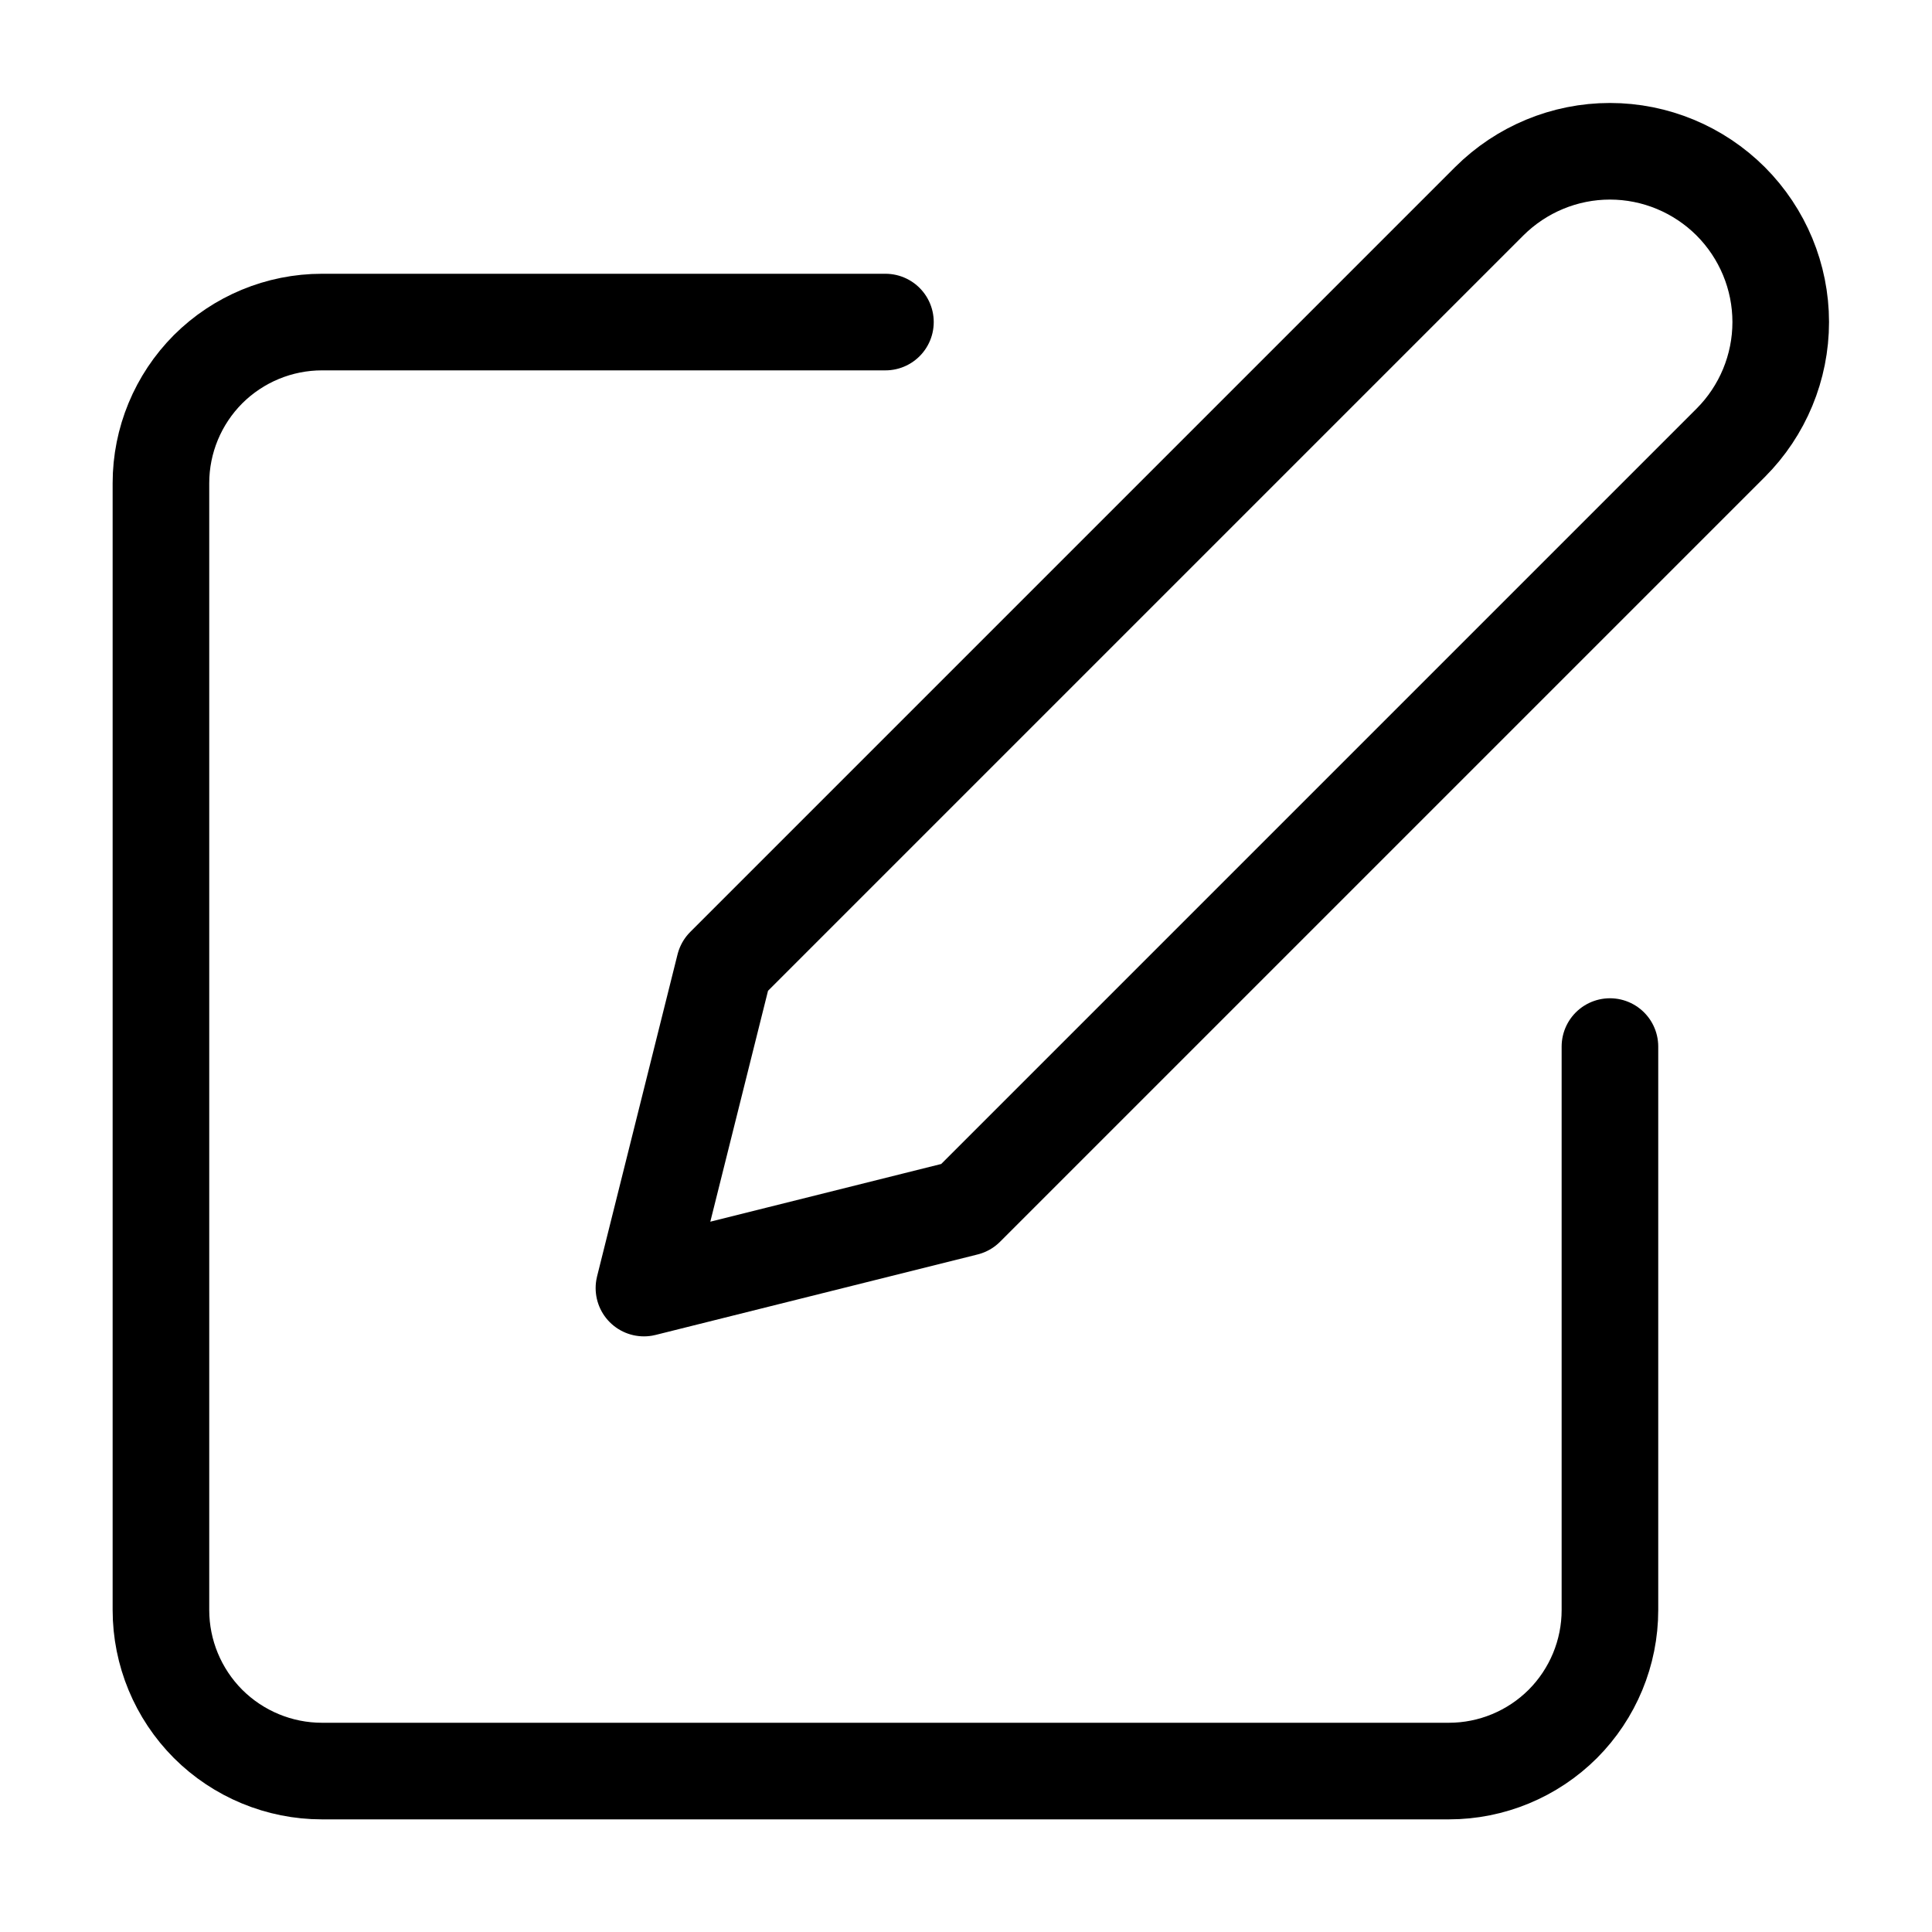
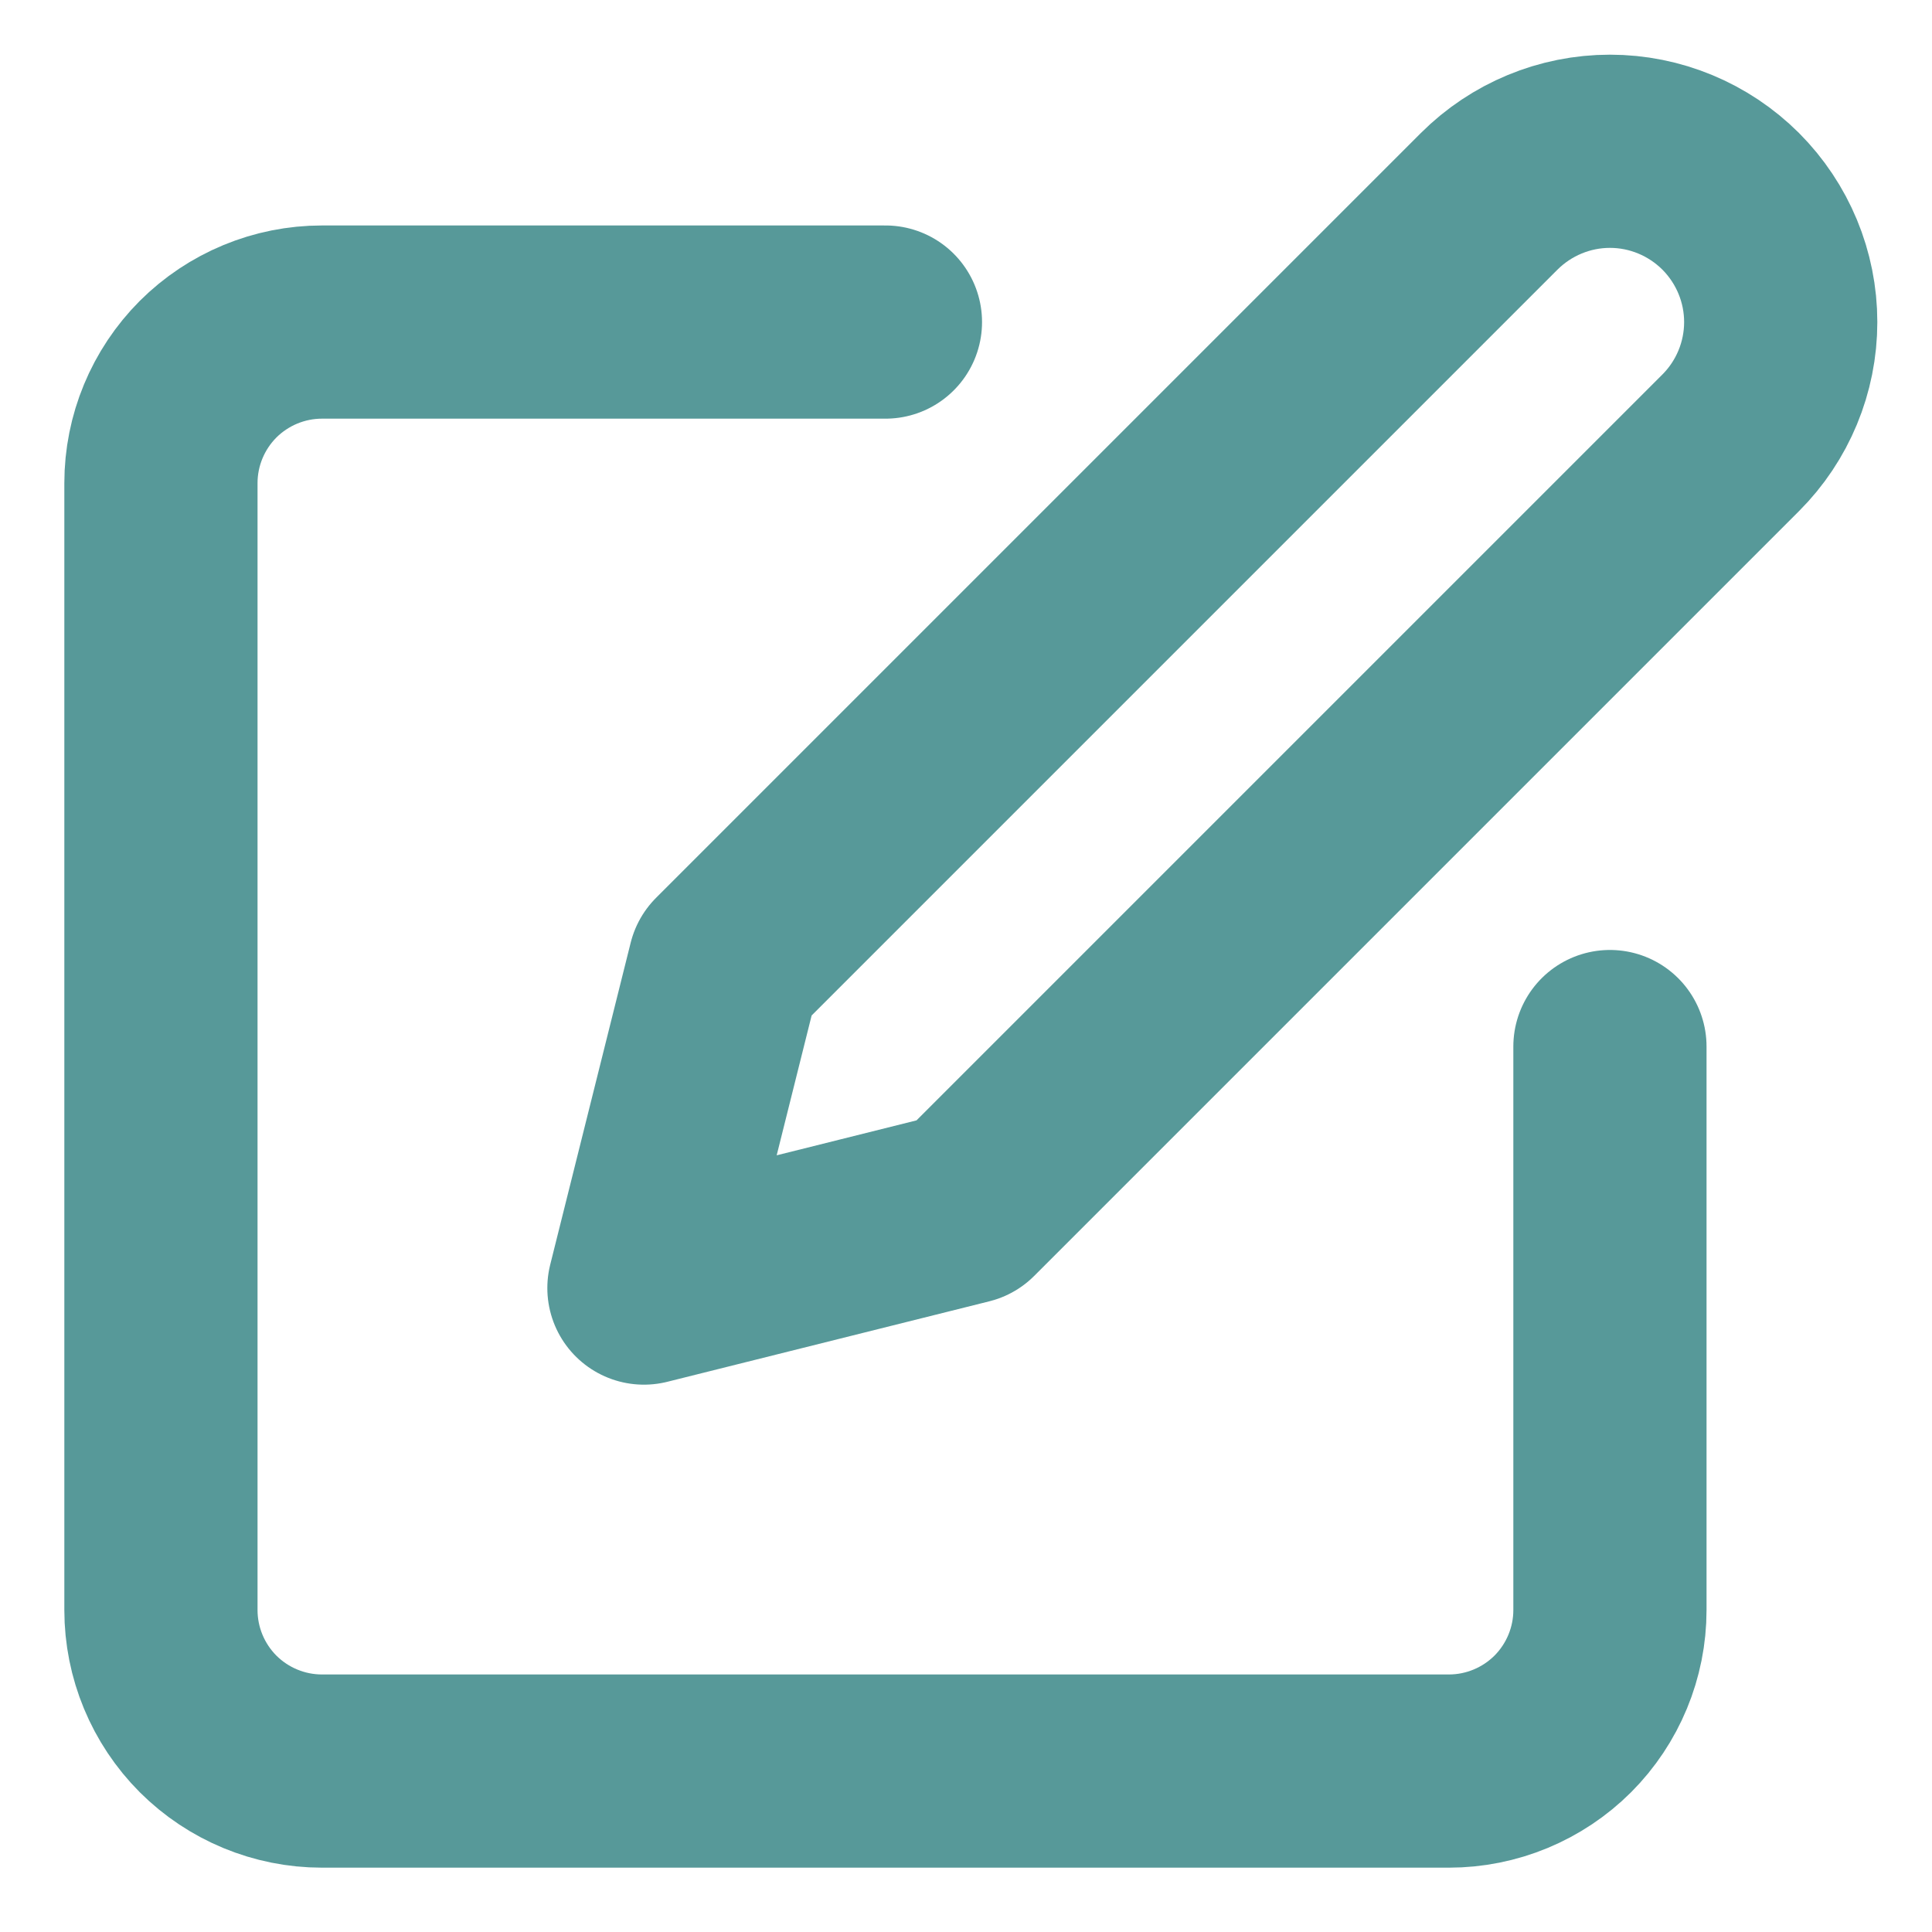
<svg xmlns="http://www.w3.org/2000/svg" width="20" height="20" viewBox="0 0 20 20" fill="none">
-   <path d="M9.166 3.334H3.333C2.891 3.334 2.467 3.51 2.154 3.822C1.842 4.135 1.666 4.559 1.666 5.001V16.667C1.666 17.109 1.842 17.533 2.154 17.846C2.467 18.158 2.891 18.334 3.333 18.334H14.999C15.441 18.334 15.865 18.158 16.178 17.846C16.49 17.533 16.666 17.109 16.666 16.667V10.834" stroke="black" stroke-linecap="round" stroke-linejoin="round" />
-   <path d="M15.416 2.084C15.748 1.753 16.197 1.566 16.666 1.566C17.135 1.566 17.584 1.753 17.916 2.084C18.247 2.416 18.434 2.865 18.434 3.334C18.434 3.803 18.247 4.253 17.916 4.584L9.999 12.501L6.666 13.334L7.499 10.001L15.416 2.084Z" stroke="black" stroke-linecap="round" stroke-linejoin="round" />
+   <path d="M9.166 3.334H3.333C2.891 3.334 2.467 3.51 2.154 3.822C1.842 4.135 1.666 4.559 1.666 5.001V16.667C1.666 17.109 1.842 17.533 2.154 17.846C2.467 18.158 2.891 18.334 3.333 18.334H14.999C15.441 18.334 15.865 18.158 16.178 17.846C16.49 17.533 16.666 17.109 16.666 16.667V10.834" stroke-width="2px" stroke="#579999" stroke-linecap="round" stroke-linejoin="round" />
+   <path d="M15.416 2.084C15.748 1.753 16.197 1.566 16.666 1.566C17.135 1.566 17.584 1.753 17.916 2.084C18.247 2.416 18.434 2.865 18.434 3.334C18.434 3.803 18.247 4.253 17.916 4.584L9.999 12.501L6.666 13.334L7.499 10.001L15.416 2.084Z" stroke="#579999" stroke-linecap="round" stroke-width="2px" stroke-linejoin="round" />
</svg>
